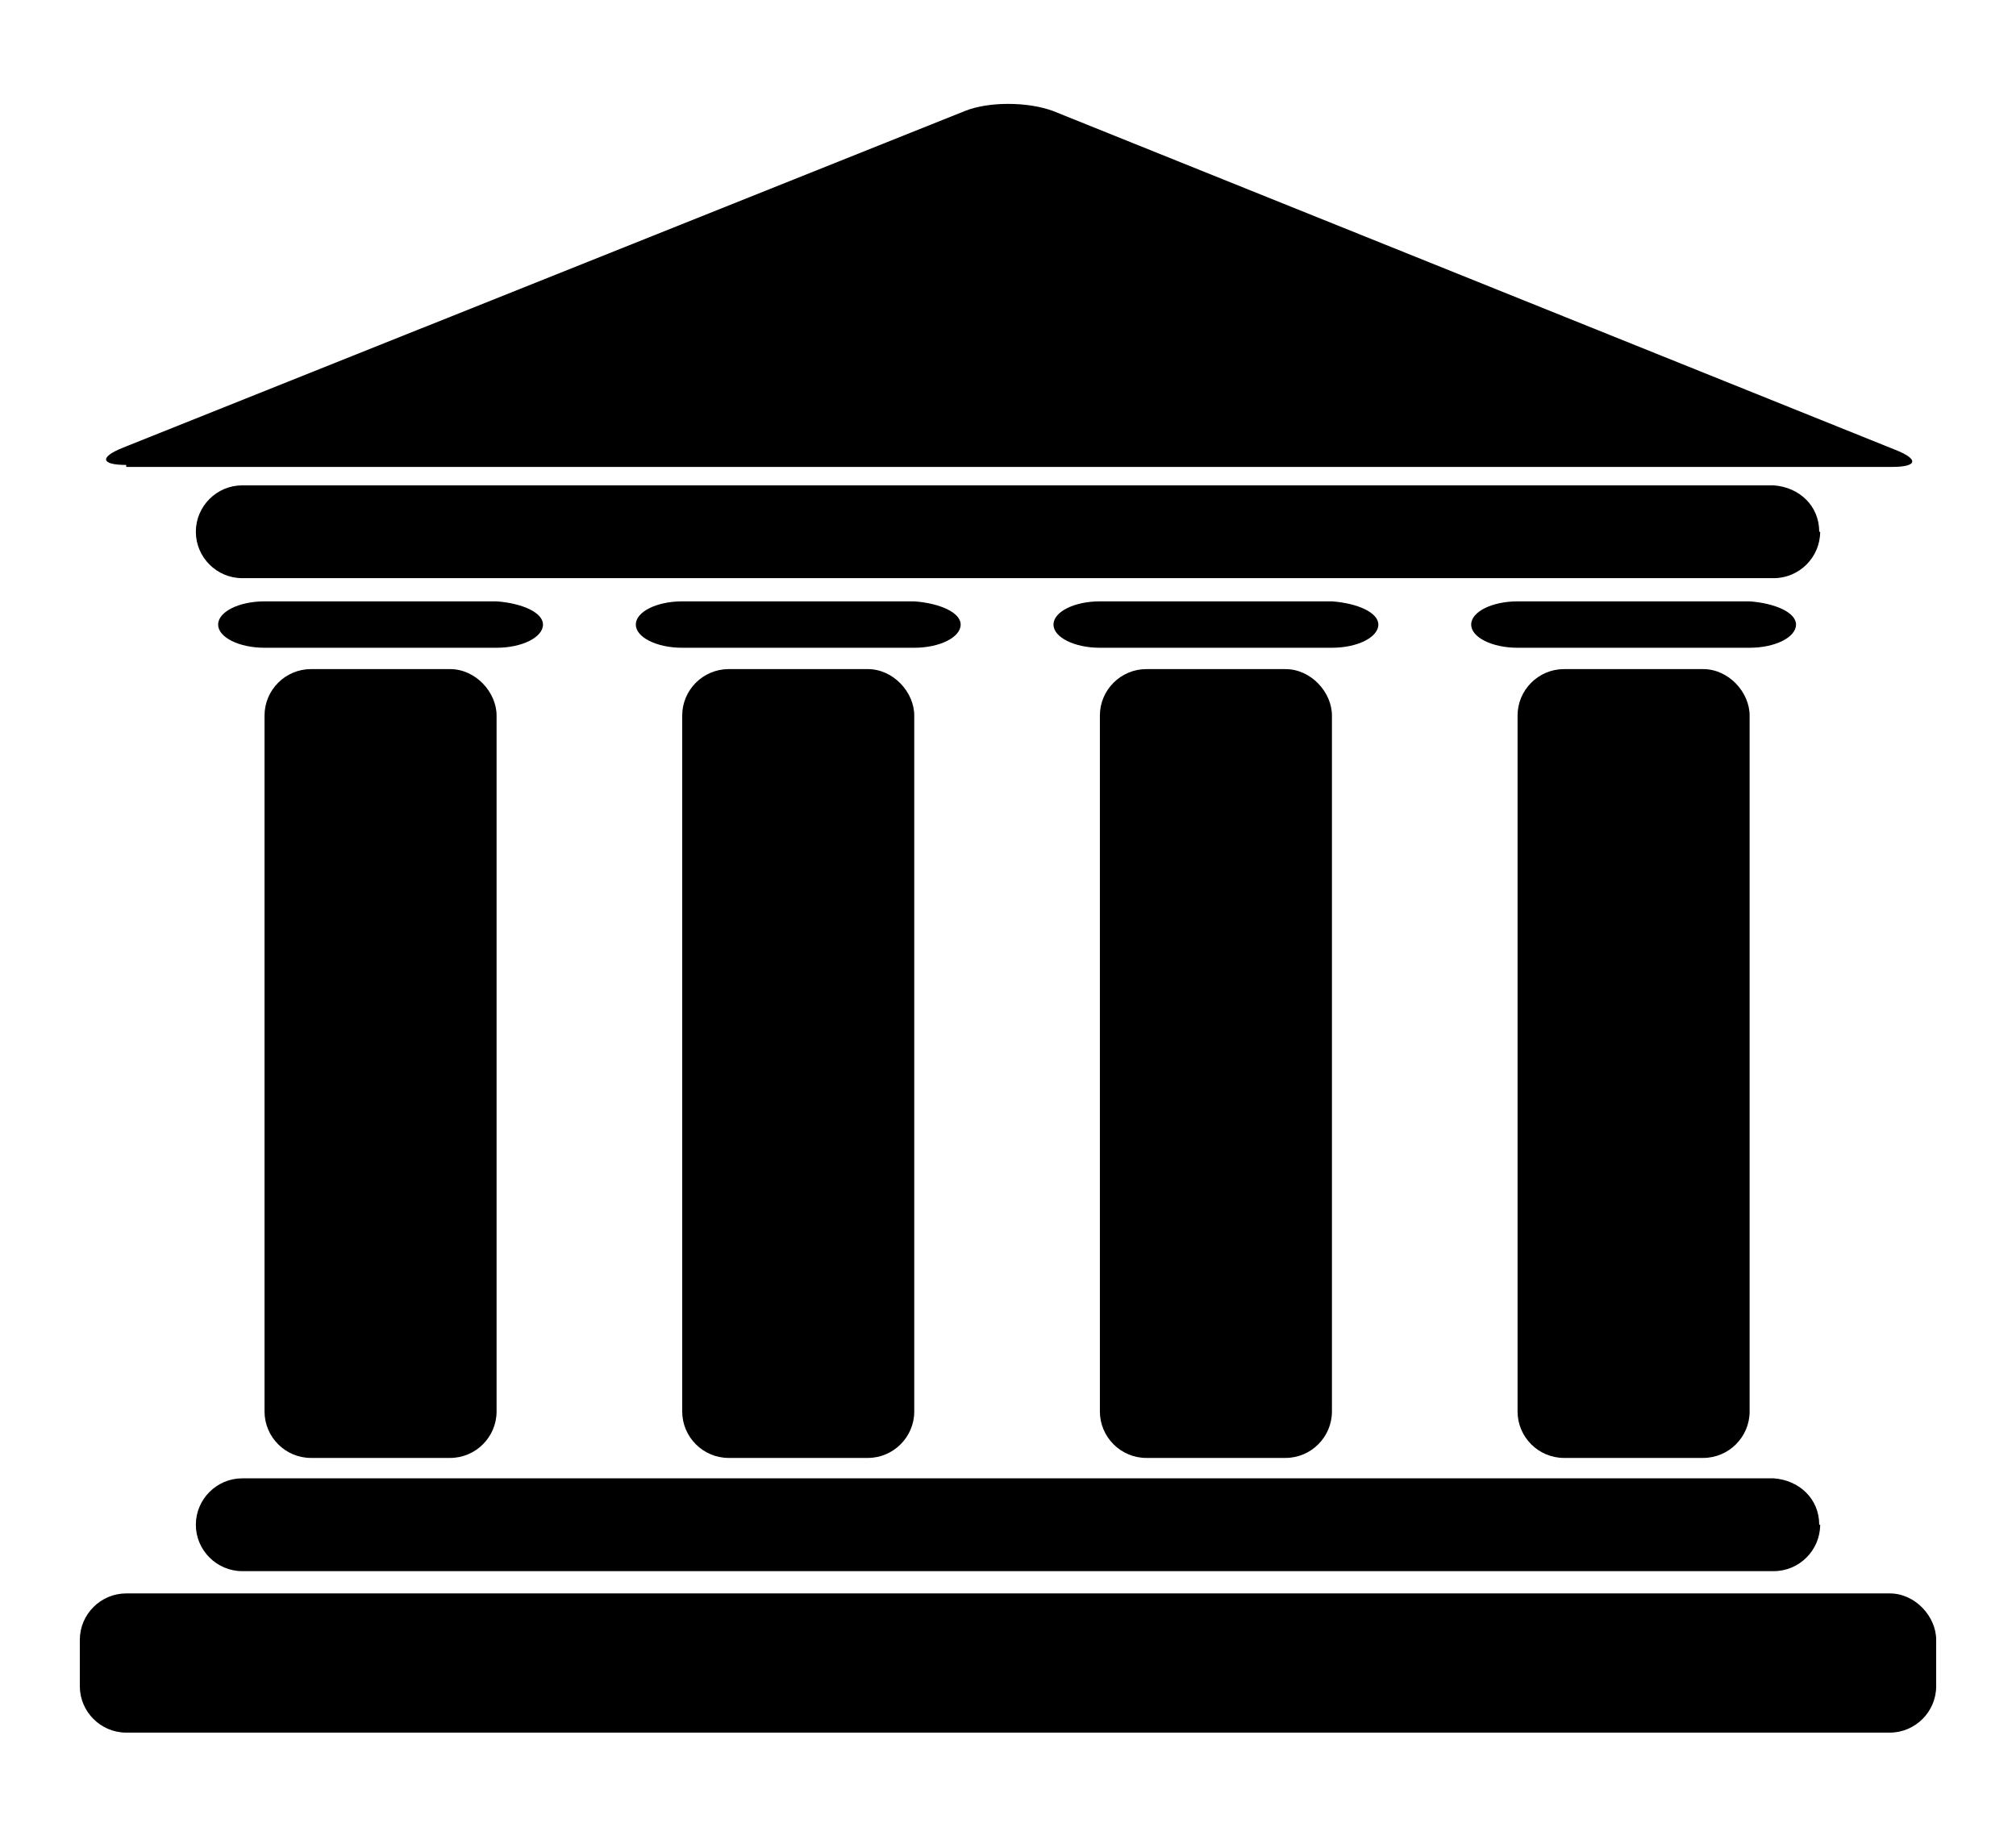
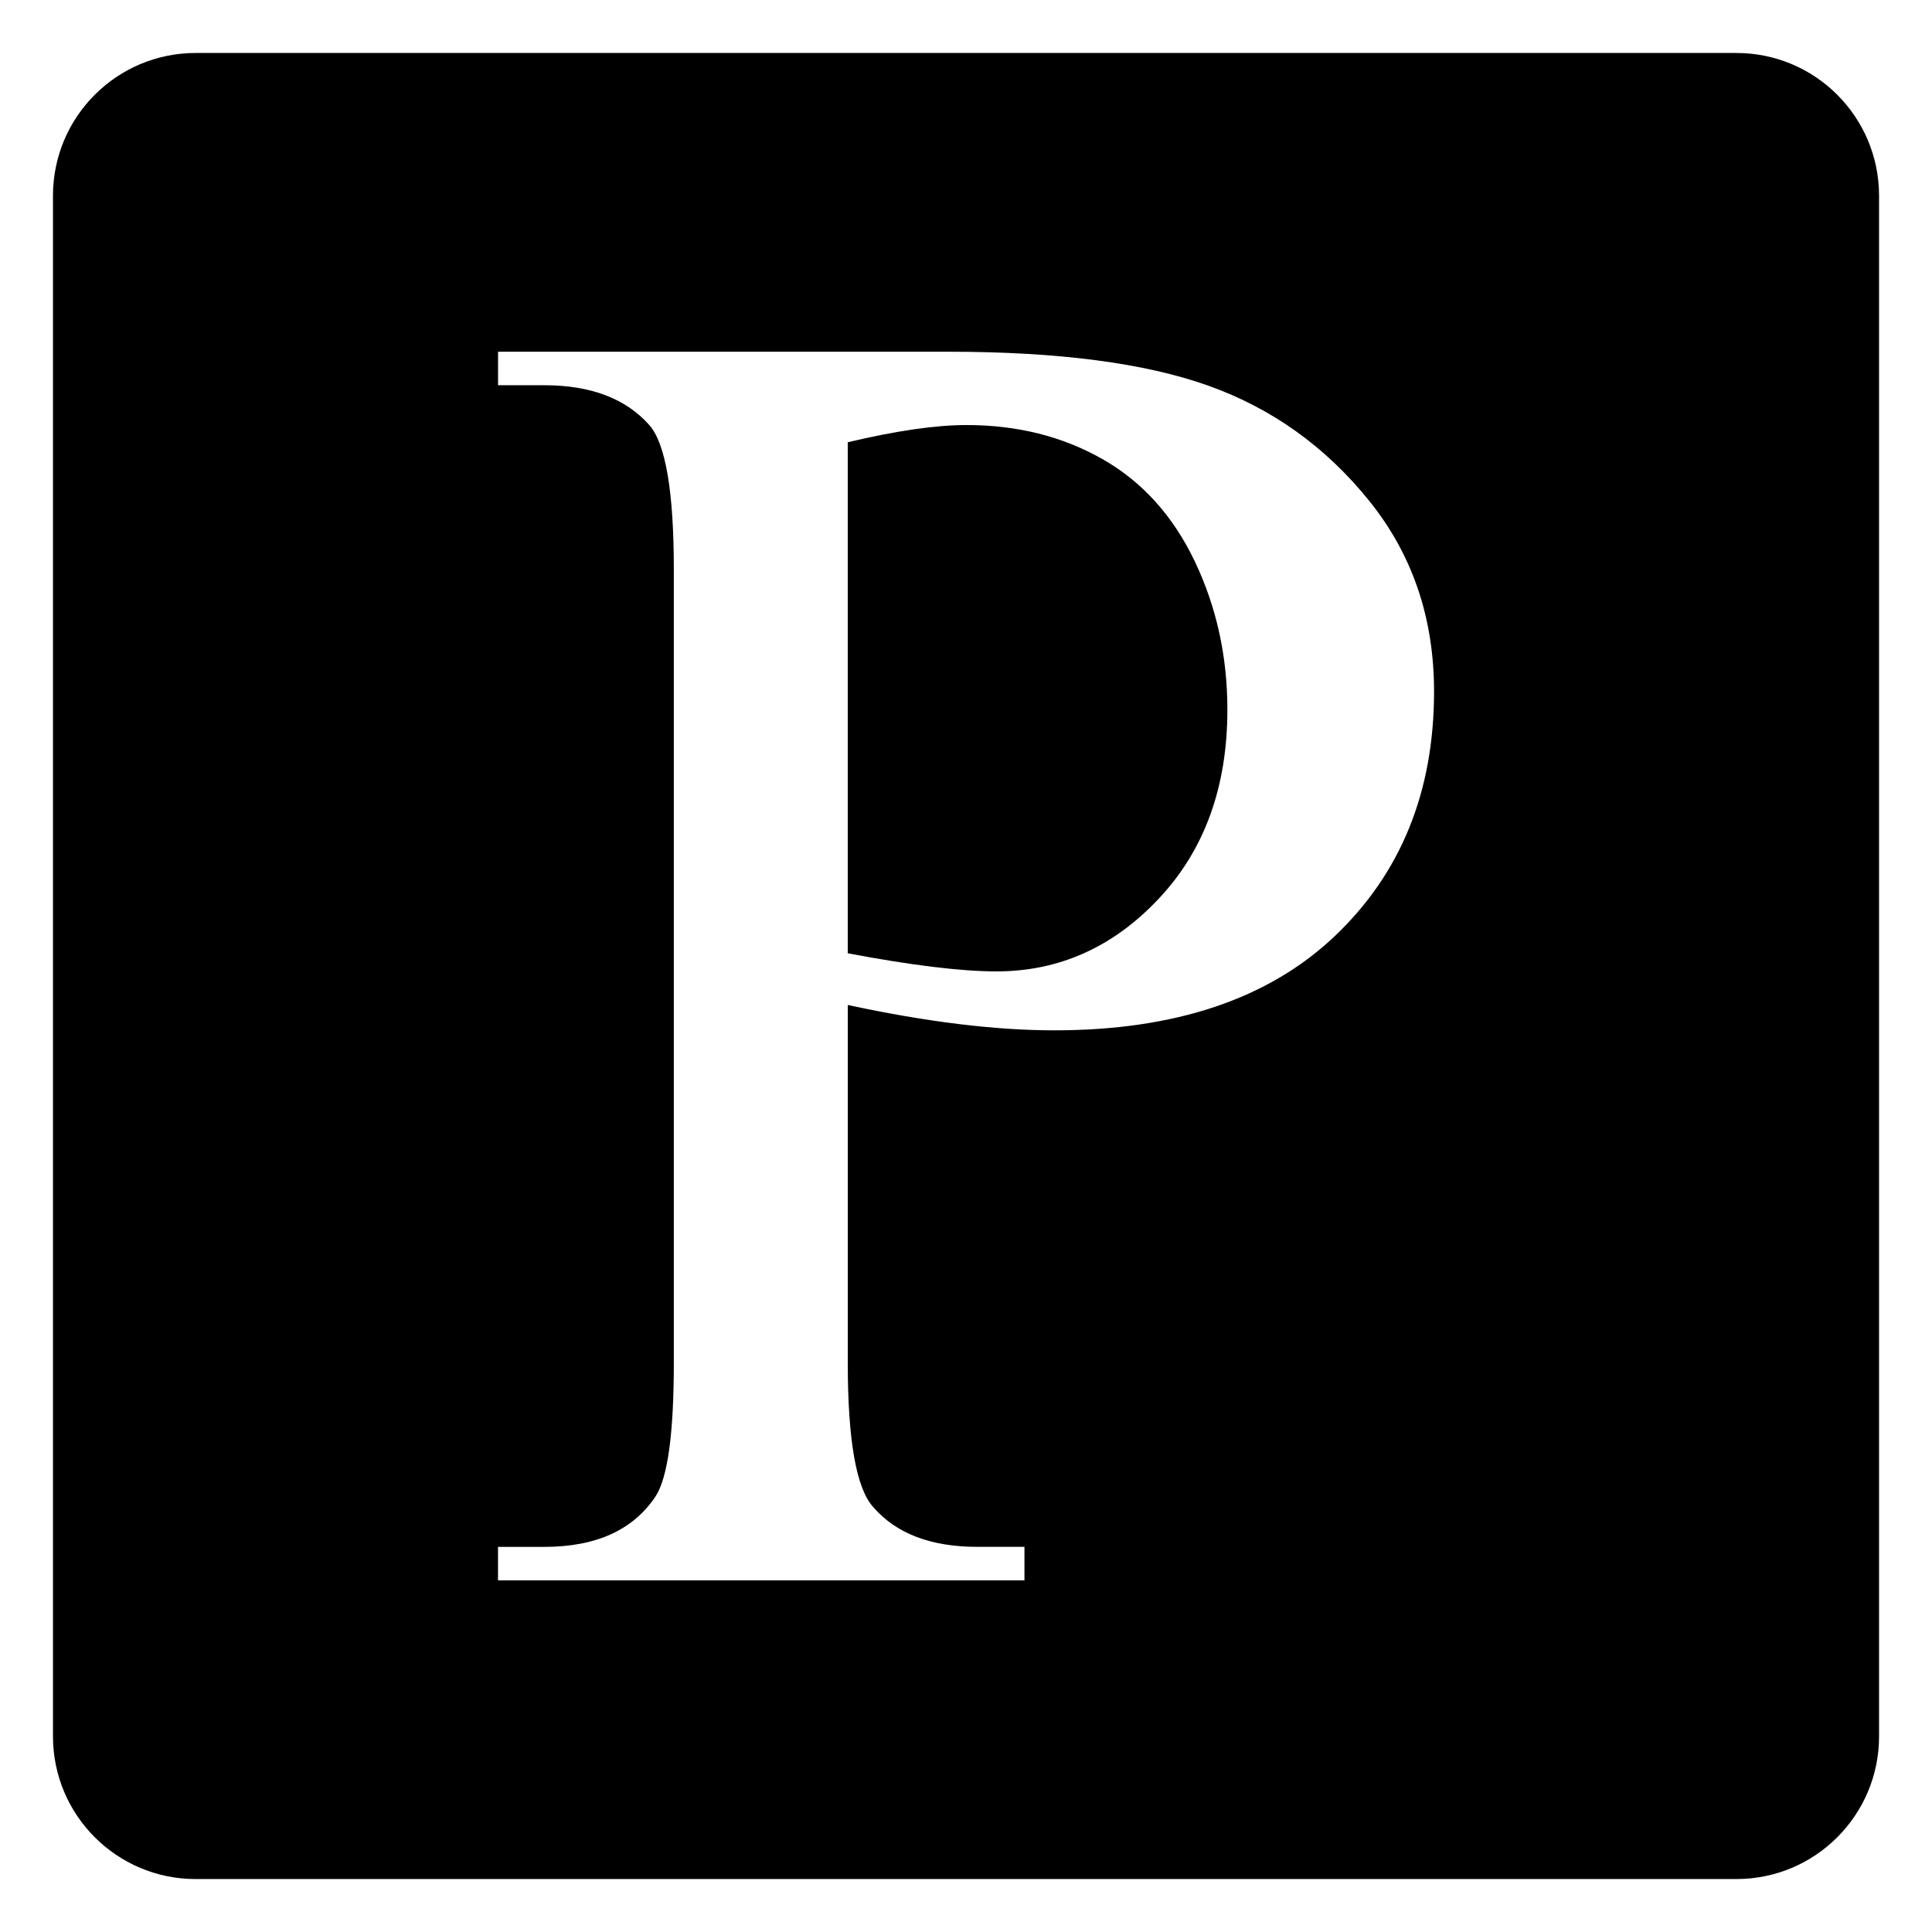
- <svg xmlns="http://www.w3.org/2000/svg" version="1.1" x="0px" y="0px" width="43.44px" height="39.36px" viewBox="0 0 43.44 39.36" enable-background="new 0 0 43.44 39.36" xml:space="preserve">
-   <g>
-     <g>
-       <path d="M41.72 36.34c0 0.55-0.45 1-1 1h-38c-0.55 0-1-0.45-1-1v-1c0-0.55 0.45-1 1-1h38c0.55 0 1 0.5 1 1V36.34z " class="style0" />
-     </g>
-     <g>
-       <path d="M39.22 32.86c0 0.55-0.45 1-1 1h-33c-0.55 0-1-0.45-1-1l0 0c0-0.55 0.45-1 1-1h33 C38.77 31.9 39.2 32.3 39.2 32.86L39.22 32.86z" class="style0" />
-     </g>
-     <g>
-       <path d="M37.7 30.42c0 0.55-0.45 1-1 1h-3c-0.55 0-1-0.45-1-1v-15c0-0.55 0.45-1 1-1h3c0.55 0 1 0.5 1 1V30.42z" class="style0" />
-     </g>
-     <g>
-       <path d="M38.7 13.46c0 0.275-0.45 0.5-1 0.5h-5c-0.55 0-1-0.225-1-0.5s0.45-0.5 1-0.5h5 C38.25 13 38.7 13.2 38.7 13.46z" class="style0" />
-     </g>
-     <g>
-       <path d="M28.7 30.42c0 0.55-0.45 1-1 1h-3c-0.55 0-1-0.45-1-1v-15c0-0.55 0.45-1 1-1h3c0.55 0 1 0.5 1 1V30.42z" class="style0" />
-     </g>
-     <g>
-       <path d="M29.7 13.46c0 0.275-0.45 0.5-1 0.5h-5c-0.55 0-1-0.225-1-0.5s0.45-0.5 1-0.5h5 C29.25 13 29.7 13.2 29.7 13.46z" class="style0" />
-     </g>
-     <g>
-       <path d="M19.7 30.42c0 0.55-0.45 1-1 1h-3c-0.55 0-1-0.45-1-1v-15c0-0.55 0.45-1 1-1h3c0.55 0 1 0.5 1 1V30.42z" class="style0" />
-     </g>
-     <g>
-       <path d="M20.7 13.46c0 0.275-0.45 0.5-1 0.5h-5c-0.55 0-1-0.225-1-0.5s0.45-0.5 1-0.5h5 C20.25 13 20.7 13.2 20.7 13.46z" class="style0" />
-     </g>
-     <g>
-       <path d="M10.7 30.42c0 0.55-0.45 1-1 1h-3c-0.55 0-1-0.45-1-1v-15c0-0.55 0.45-1 1-1h3c0.55 0 1 0.5 1 1V30.42z" class="style0" />
-     </g>
-     <g>
-       <path d="M11.7 13.46c0 0.275-0.45 0.5-1 0.5h-5c-0.55 0-1-0.225-1-0.5s0.45-0.5 1-0.5h5 C11.25 13 11.7 13.2 11.7 13.46z" class="style0" />
-     </g>
-     <g>
-       <path d="M2.72 10.02c-0.55 0-0.582-0.167-0.072-0.371l18.143-7.257c0.511-0.204 1.346-0.204 1.9 0l18.143 7.3 c0.511 0.2 0.5 0.371-0.072 0.371H2.72z" class="style0" />
-     </g>
-     <g>
-       <path d="M39.22 11.46c0 0.55-0.45 1-1 1h-33c-0.55 0-1-0.45-1-1l0 0c0-0.55 0.45-1 1-1h33 C38.77 10.5 39.2 10.9 39.2 11.46L39.22 11.46z" class="style0" />
-     </g>
-   </g>
+ <svg xmlns="http://www.w3.org/2000/svg" version="1.1" id="Layer_1" x="0" y="0" width="512" height="512" viewBox="0 0 512 512" preserveAspectRatio="xMidYMid meet" enable-background="new 0 0 512 512" xml:space="preserve">
+   <path class="logo-path" d="M292.14 121.65c-10.57-6-22.57-9.01-36.02-9.01 -8.16 0-18.65 1.52-31.46 4.56v135.43c8.48 1.6 16.01 2.8 22.57 3.6 6.56 0.8 12.16 1.2 16.81 1.2 16.65 0 31.01-6.44 43.1-19.33 12.09-12.88 18.13-29.57 18.13-50.07 0-14.08-2.88-27.17-8.64-39.26C310.87 136.7 302.7 127.65 292.14 121.65z" />
+   <path class="logo-path" d="M460.16 14.04H51.85c-20.88 0-37.81 16.93-37.81 37.81v408.31c0 20.88 16.93 37.81 37.81 37.81h408.31c20.88 0 37.81-16.93 37.81-37.81V51.85C497.96 30.97 481.04 14.04 460.16 14.04zM353.73 248.08c-17.53 16.65-42.3 24.97-74.32 24.97 -7.85 0-16.33-0.56-25.45-1.68 -9.12-1.12-18.89-2.8-29.29-5.04v94.85c0 20.49 2.24 33.22 6.72 38.18 6.08 7.05 15.29 10.57 27.61 10.57h12.49v8.89H131.98v-8.88h12.25c13.77 0 23.61-4.48 29.54-13.45 3.2-4.96 4.8-16.73 4.8-35.3v-210.35c0-20.49-2.16-33.22-6.48-38.18 -6.24-7.04-15.53-10.57-27.85-10.57h-12.25v-8.88h119.34c29.13 0 52.11 3 68.92 9.01 16.81 6 30.98 16.13 42.5 30.38 11.53 14.25 17.29 31.14 17.29 50.67C380.03 209.82 371.26 231.43 353.73 248.08z" />
</svg>
